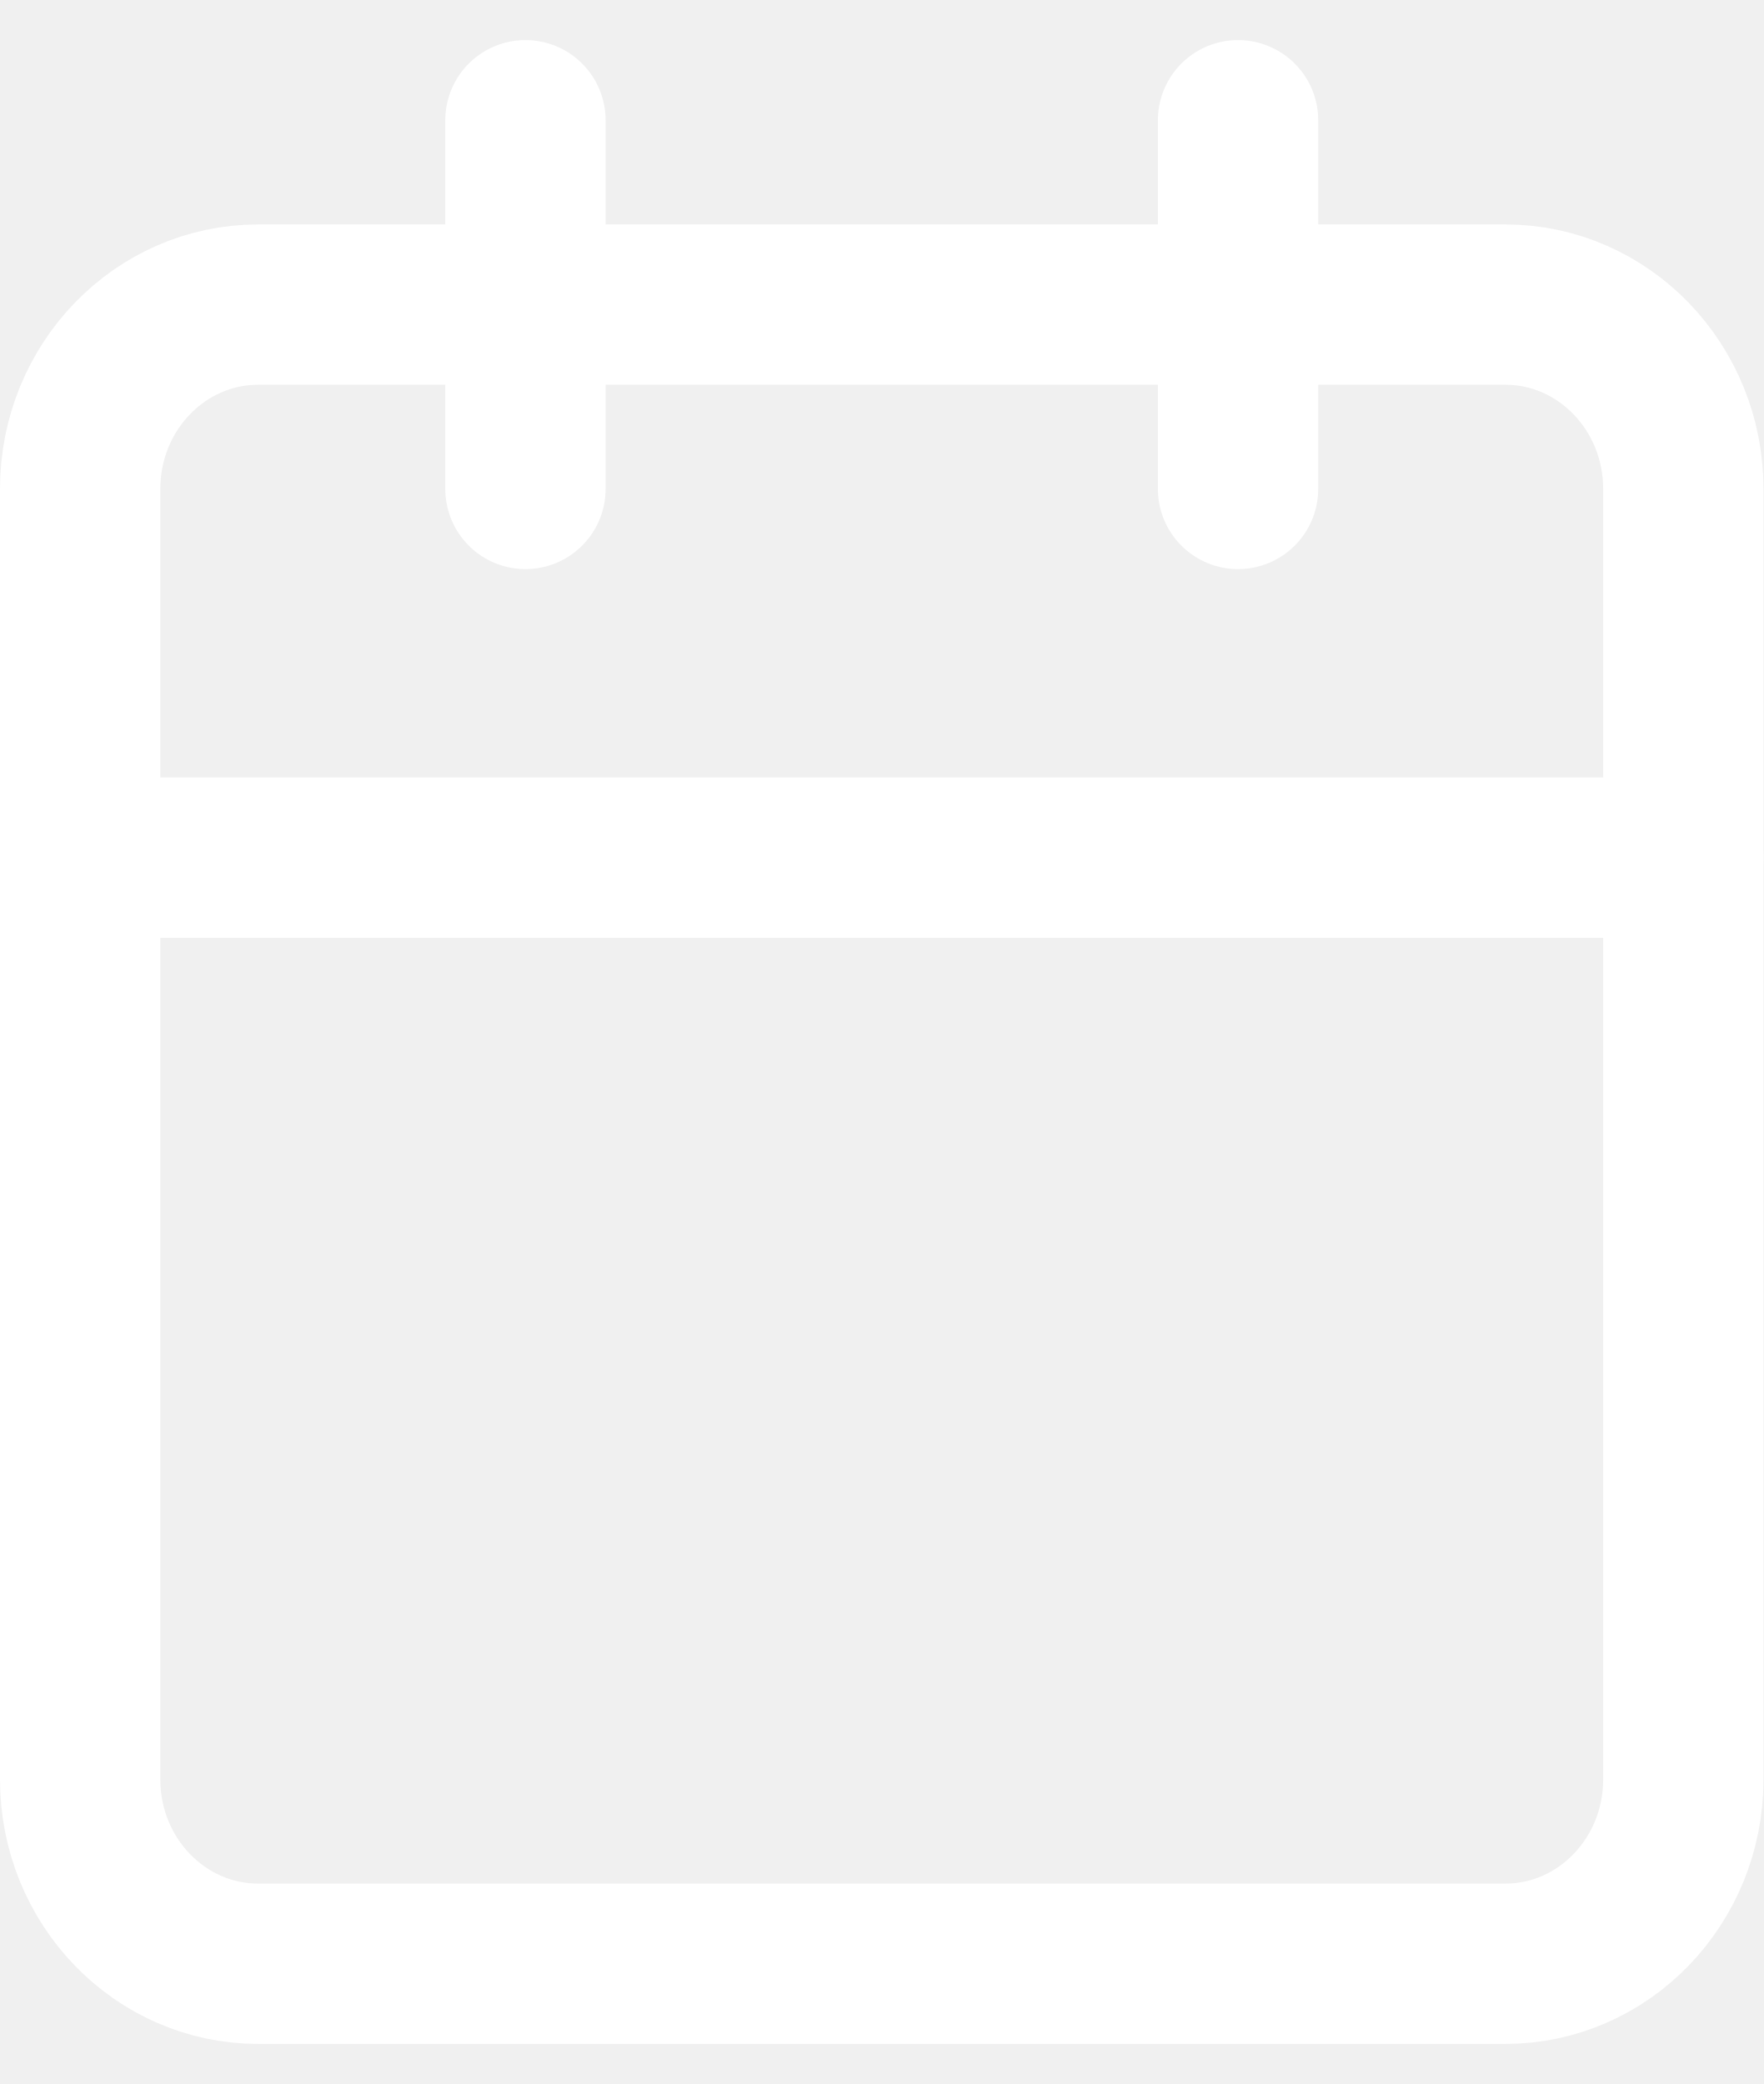
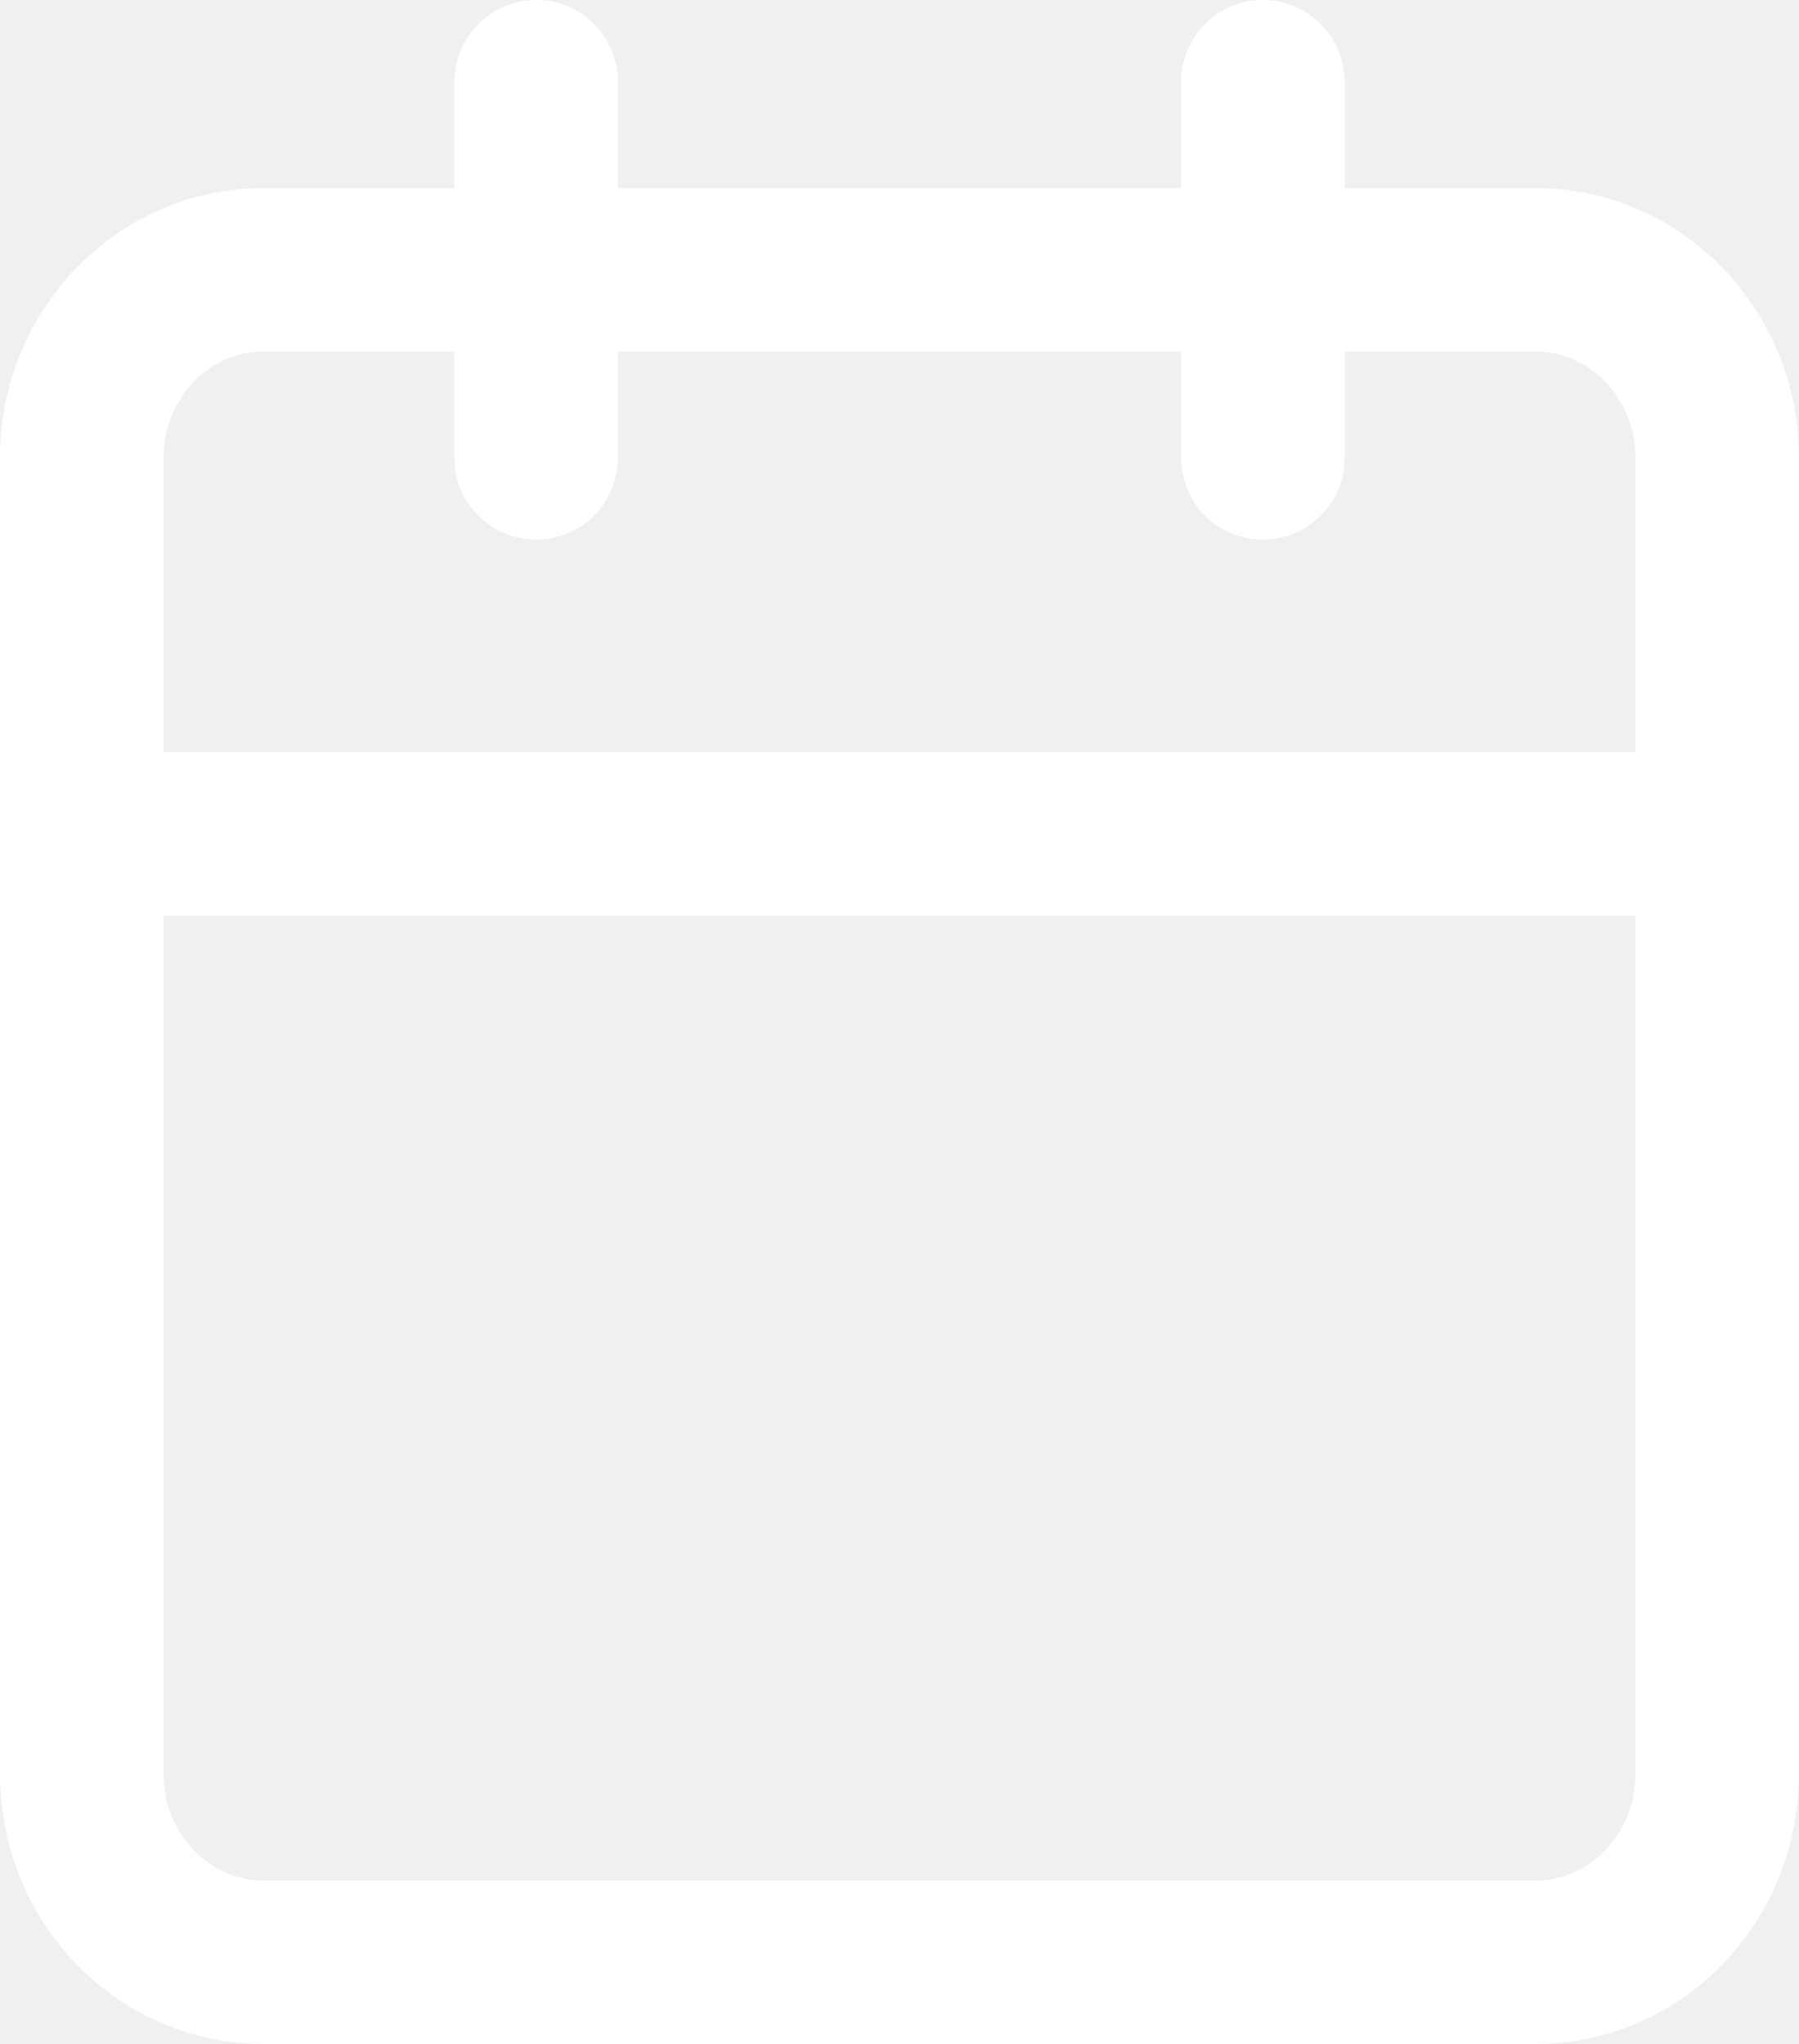
- <svg xmlns="http://www.w3.org/2000/svg" width="22" height="26" viewBox="0 0 22 26" fill="none">
-   <path d="M18.778 3.8H3.222C1.995 3.8 1 4.83 1 6.1V22.2C1 23.47 1.995 24.5 3.222 24.5H18.778C20.005 24.5 21 23.47 21 22.2V6.1C21 4.83 20.005 3.8 18.778 3.8Z" stroke="white" stroke-width="2" stroke-linecap="round" stroke-linejoin="round" />
-   <path d="M15.445 1.5V6.1" stroke="white" stroke-width="2" stroke-linecap="round" stroke-linejoin="round" />
-   <path d="M6.555 1.5V6.1" stroke="white" stroke-width="2" stroke-linecap="round" stroke-linejoin="round" />
-   <path d="M1 10.7H21" stroke="white" stroke-width="2" stroke-linecap="round" stroke-linejoin="round" />
+ <svg xmlns="http://www.w3.org/2000/svg" width="22" height="25" viewBox="0 0 22 25" fill="none">
+   <path d="M18.778 3.3H3.222C1.995 3.3 1 4.33 1 5.6V21.7C1 22.97 1.995 24 3.222 24H18.778C20.005 24 21 22.97 21 21.7V5.6C21 4.33 20.005 3.3 18.778 3.3Z" stroke="white" stroke-width="2" stroke-linecap="round" stroke-linejoin="round" />
+   <path d="M15.444 1V5.6" stroke="white" stroke-width="2" stroke-linecap="round" stroke-linejoin="round" />
+   <path d="M6.556 1V5.6" stroke="white" stroke-width="2" stroke-linecap="round" stroke-linejoin="round" />
+   <path d="M1 10.2H21" stroke="white" stroke-width="2" stroke-linecap="round" stroke-linejoin="round" />
</svg>
